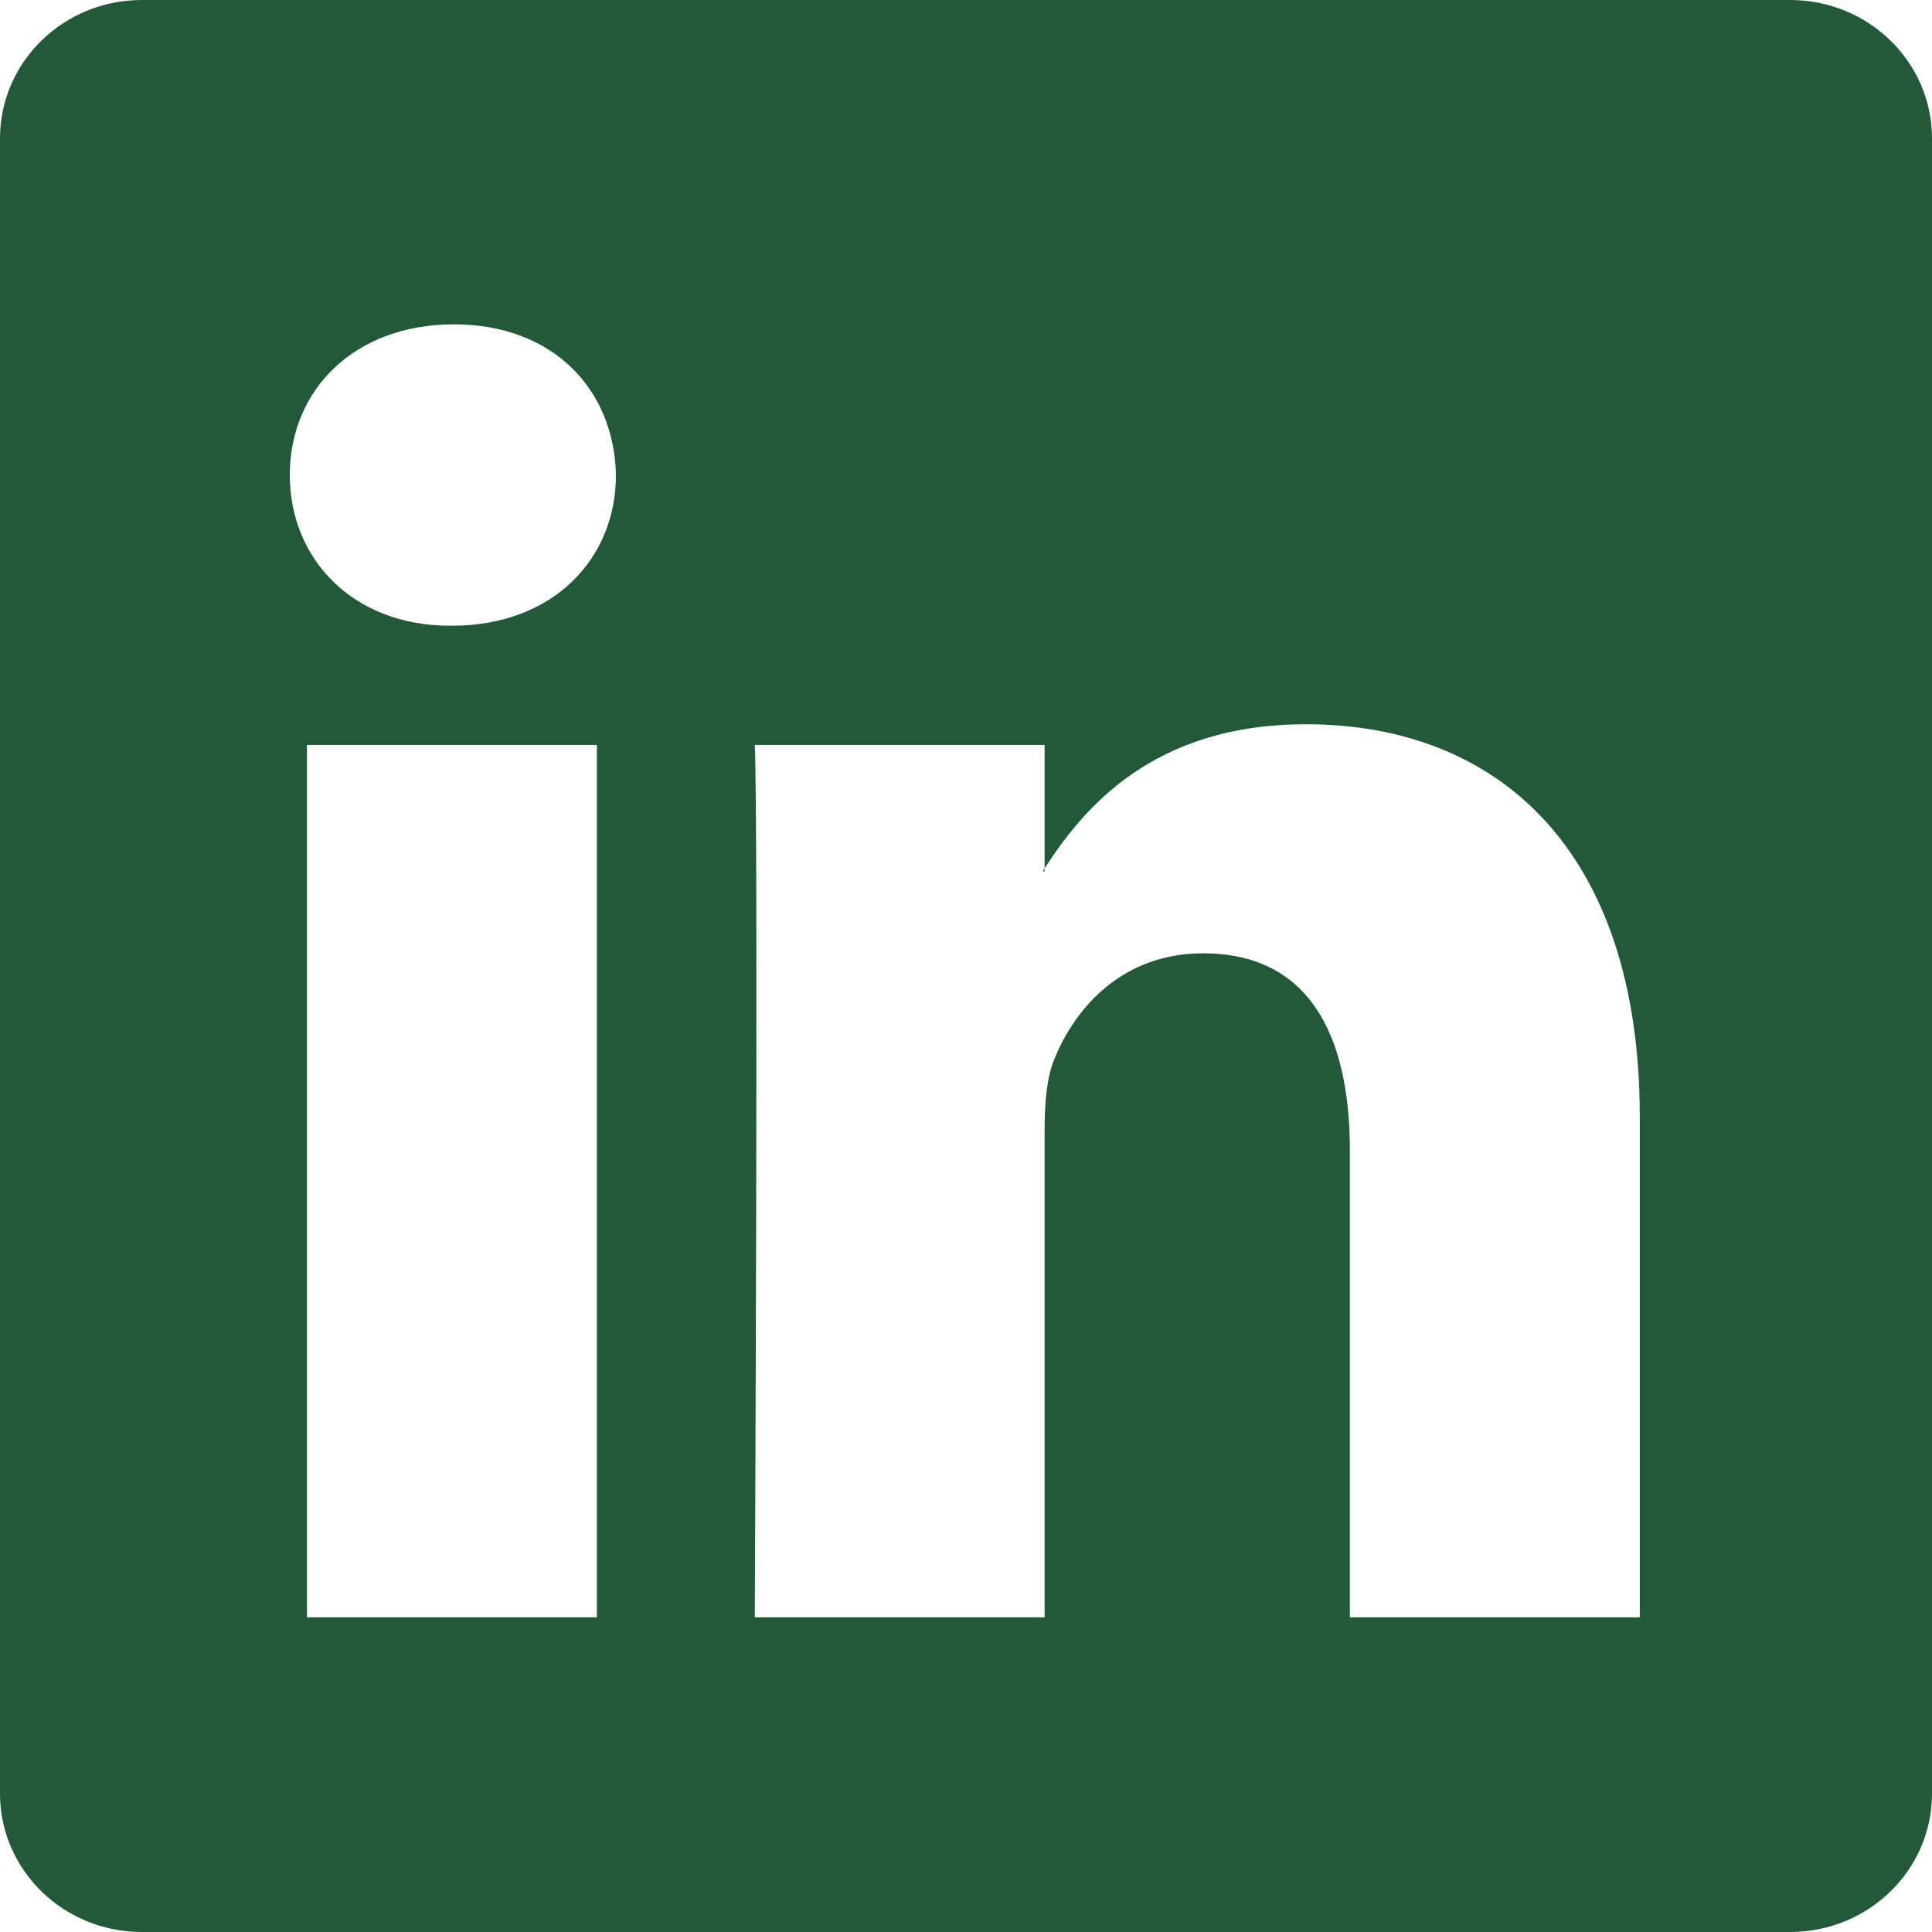
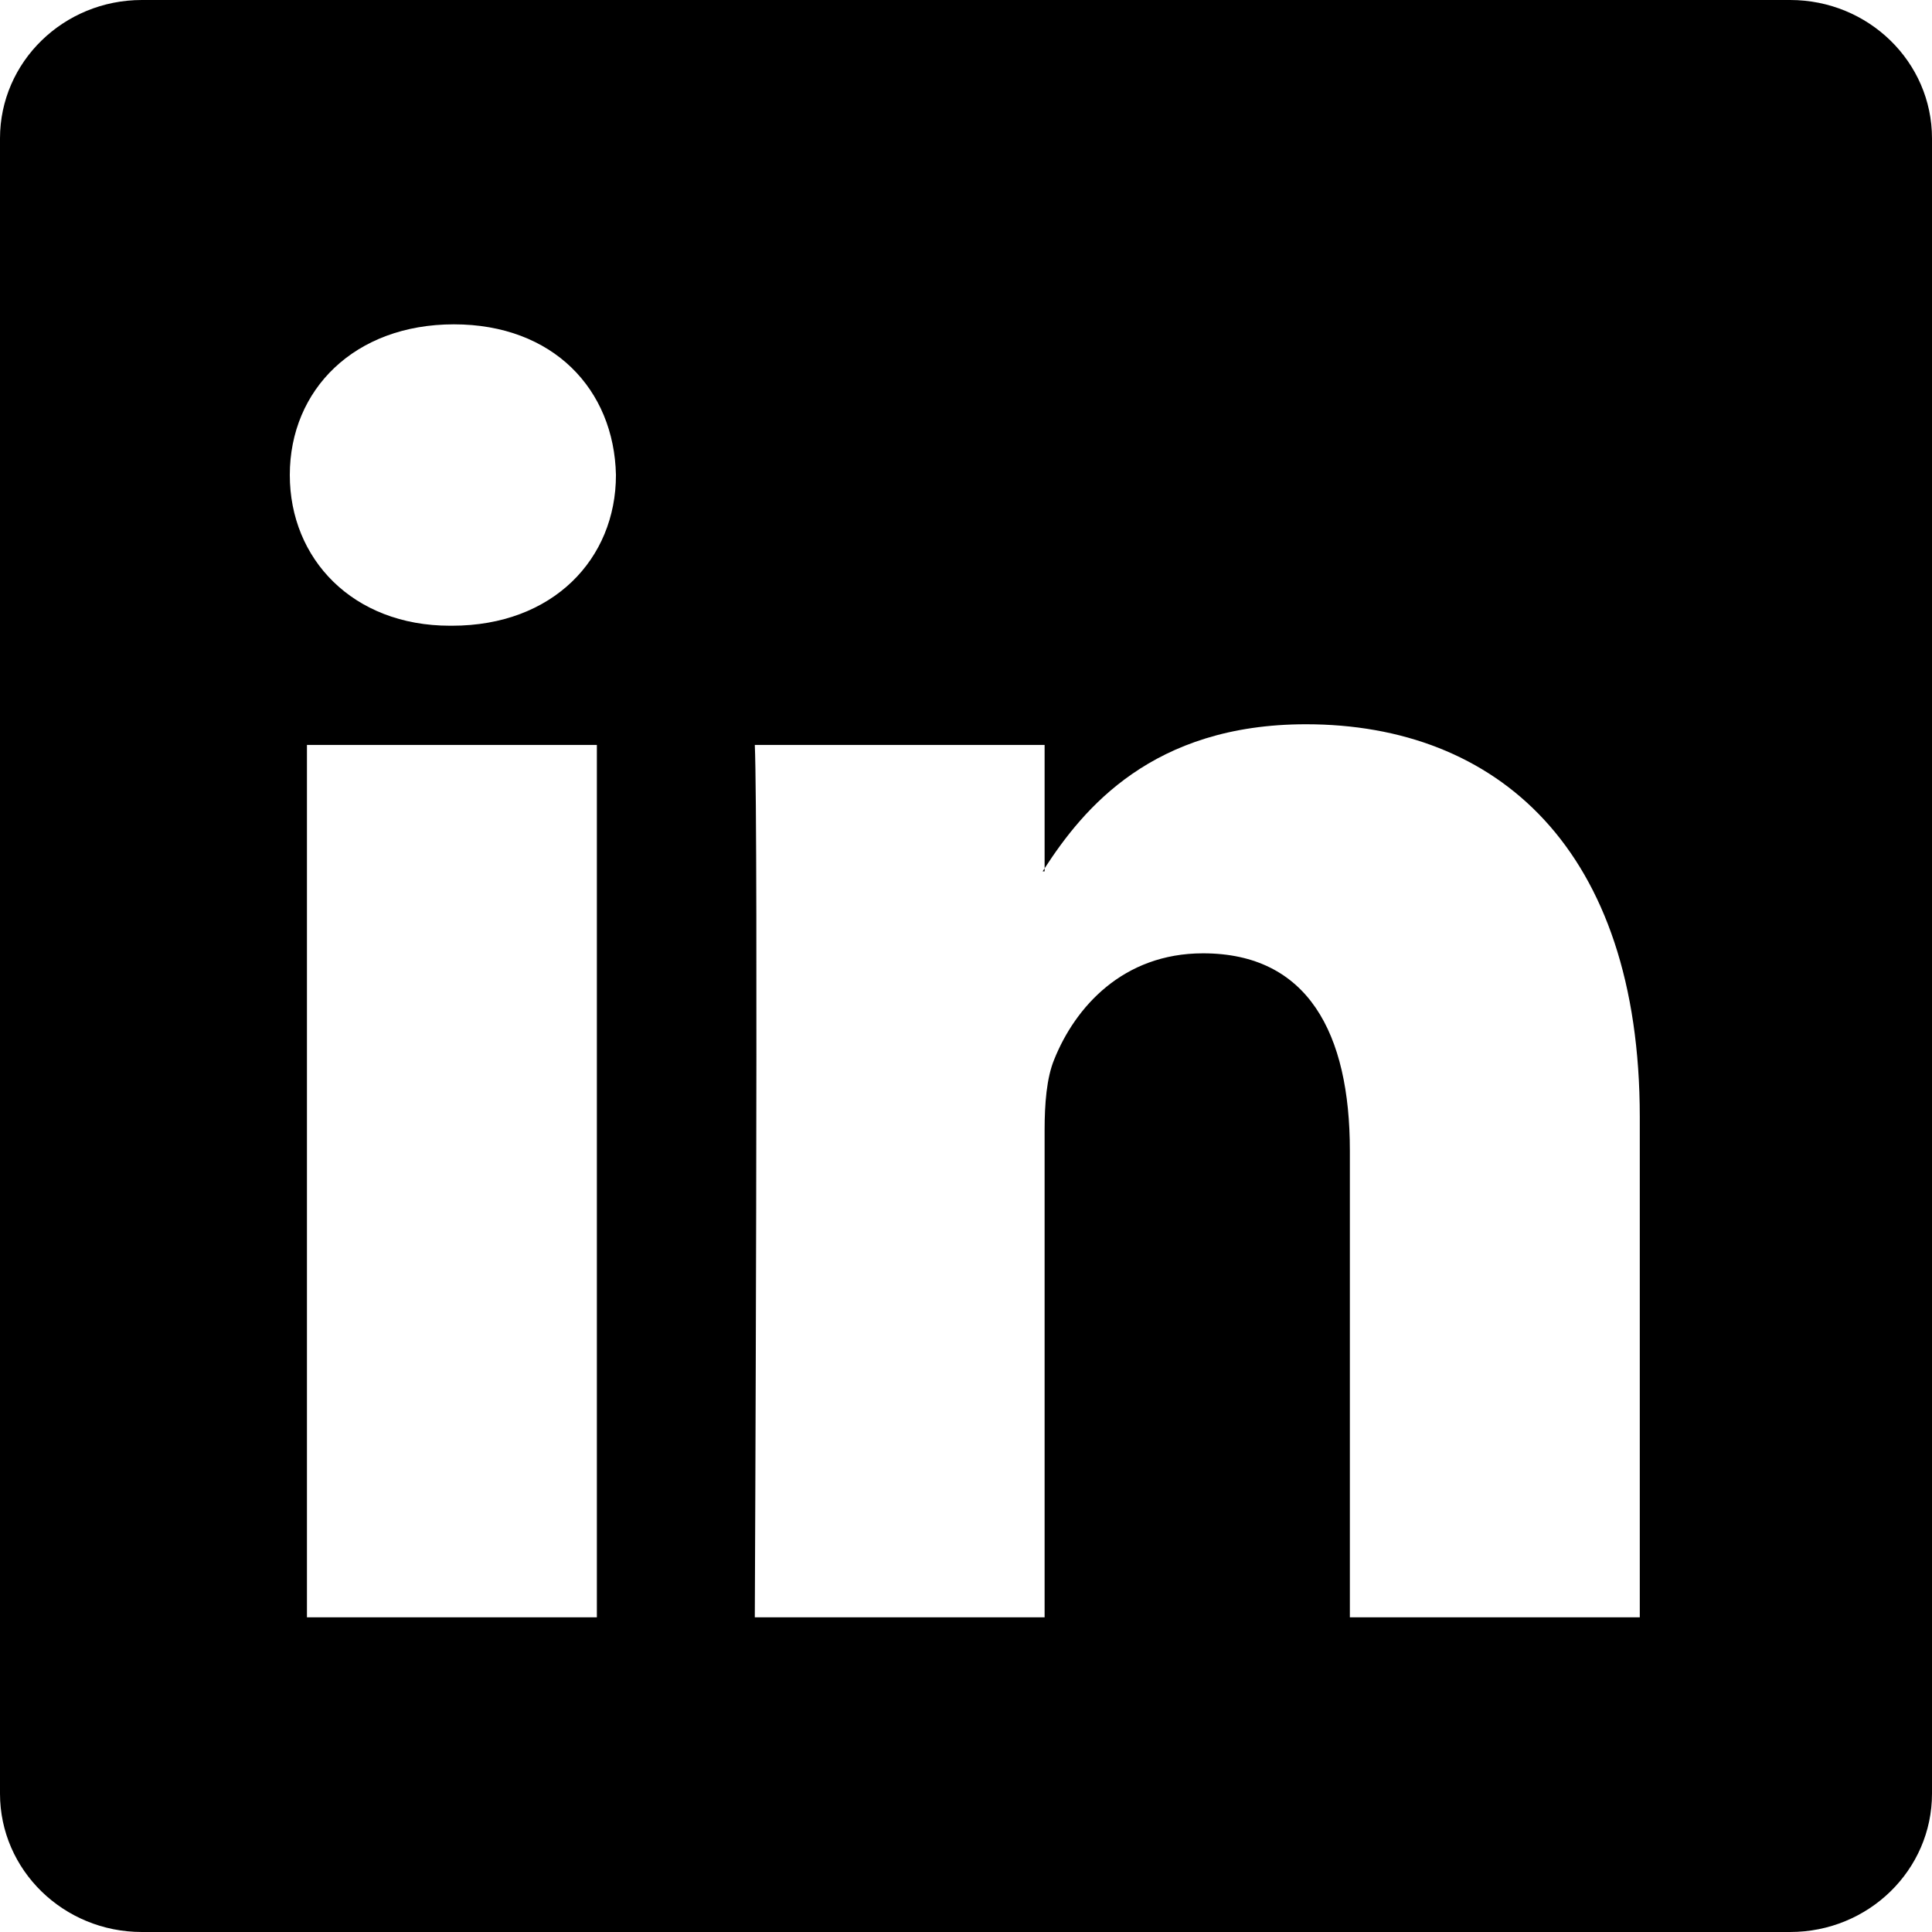
- <svg xmlns="http://www.w3.org/2000/svg" width="16" height="16" fill="#215939" class="bi bi-linkedin" viewBox="0 0 16 16">
+ <svg xmlns="http://www.w3.org/2000/svg" width="16" height="16" fill="Black" class="bi bi-linkedin" viewBox="0 0 16 16">
  <path d="M0 1.146C0 .513.526 0 1.175 0h13.65C15.474 0 16 .513 16 1.146v13.708c0 .633-.526 1.146-1.175 1.146H1.175C.526 16 0 15.487 0 14.854zm4.943 12.248V6.169H2.542v7.225zm-1.2-8.212c.837 0 1.358-.554 1.358-1.248-.015-.709-.52-1.248-1.342-1.248S2.4 3.226 2.4 3.934c0 .694.521 1.248 1.327 1.248zm4.908 8.212V9.359c0-.216.016-.432.08-.586.173-.431.568-.878 1.232-.878.869 0 1.216.662 1.216 1.634v3.865h2.401V9.25c0-2.22-1.184-3.252-2.764-3.252-1.274 0-1.845.7-2.165 1.193v.025h-.016l.016-.025V6.169h-2.4c.03.678 0 7.225 0 7.225z" />
</svg>
